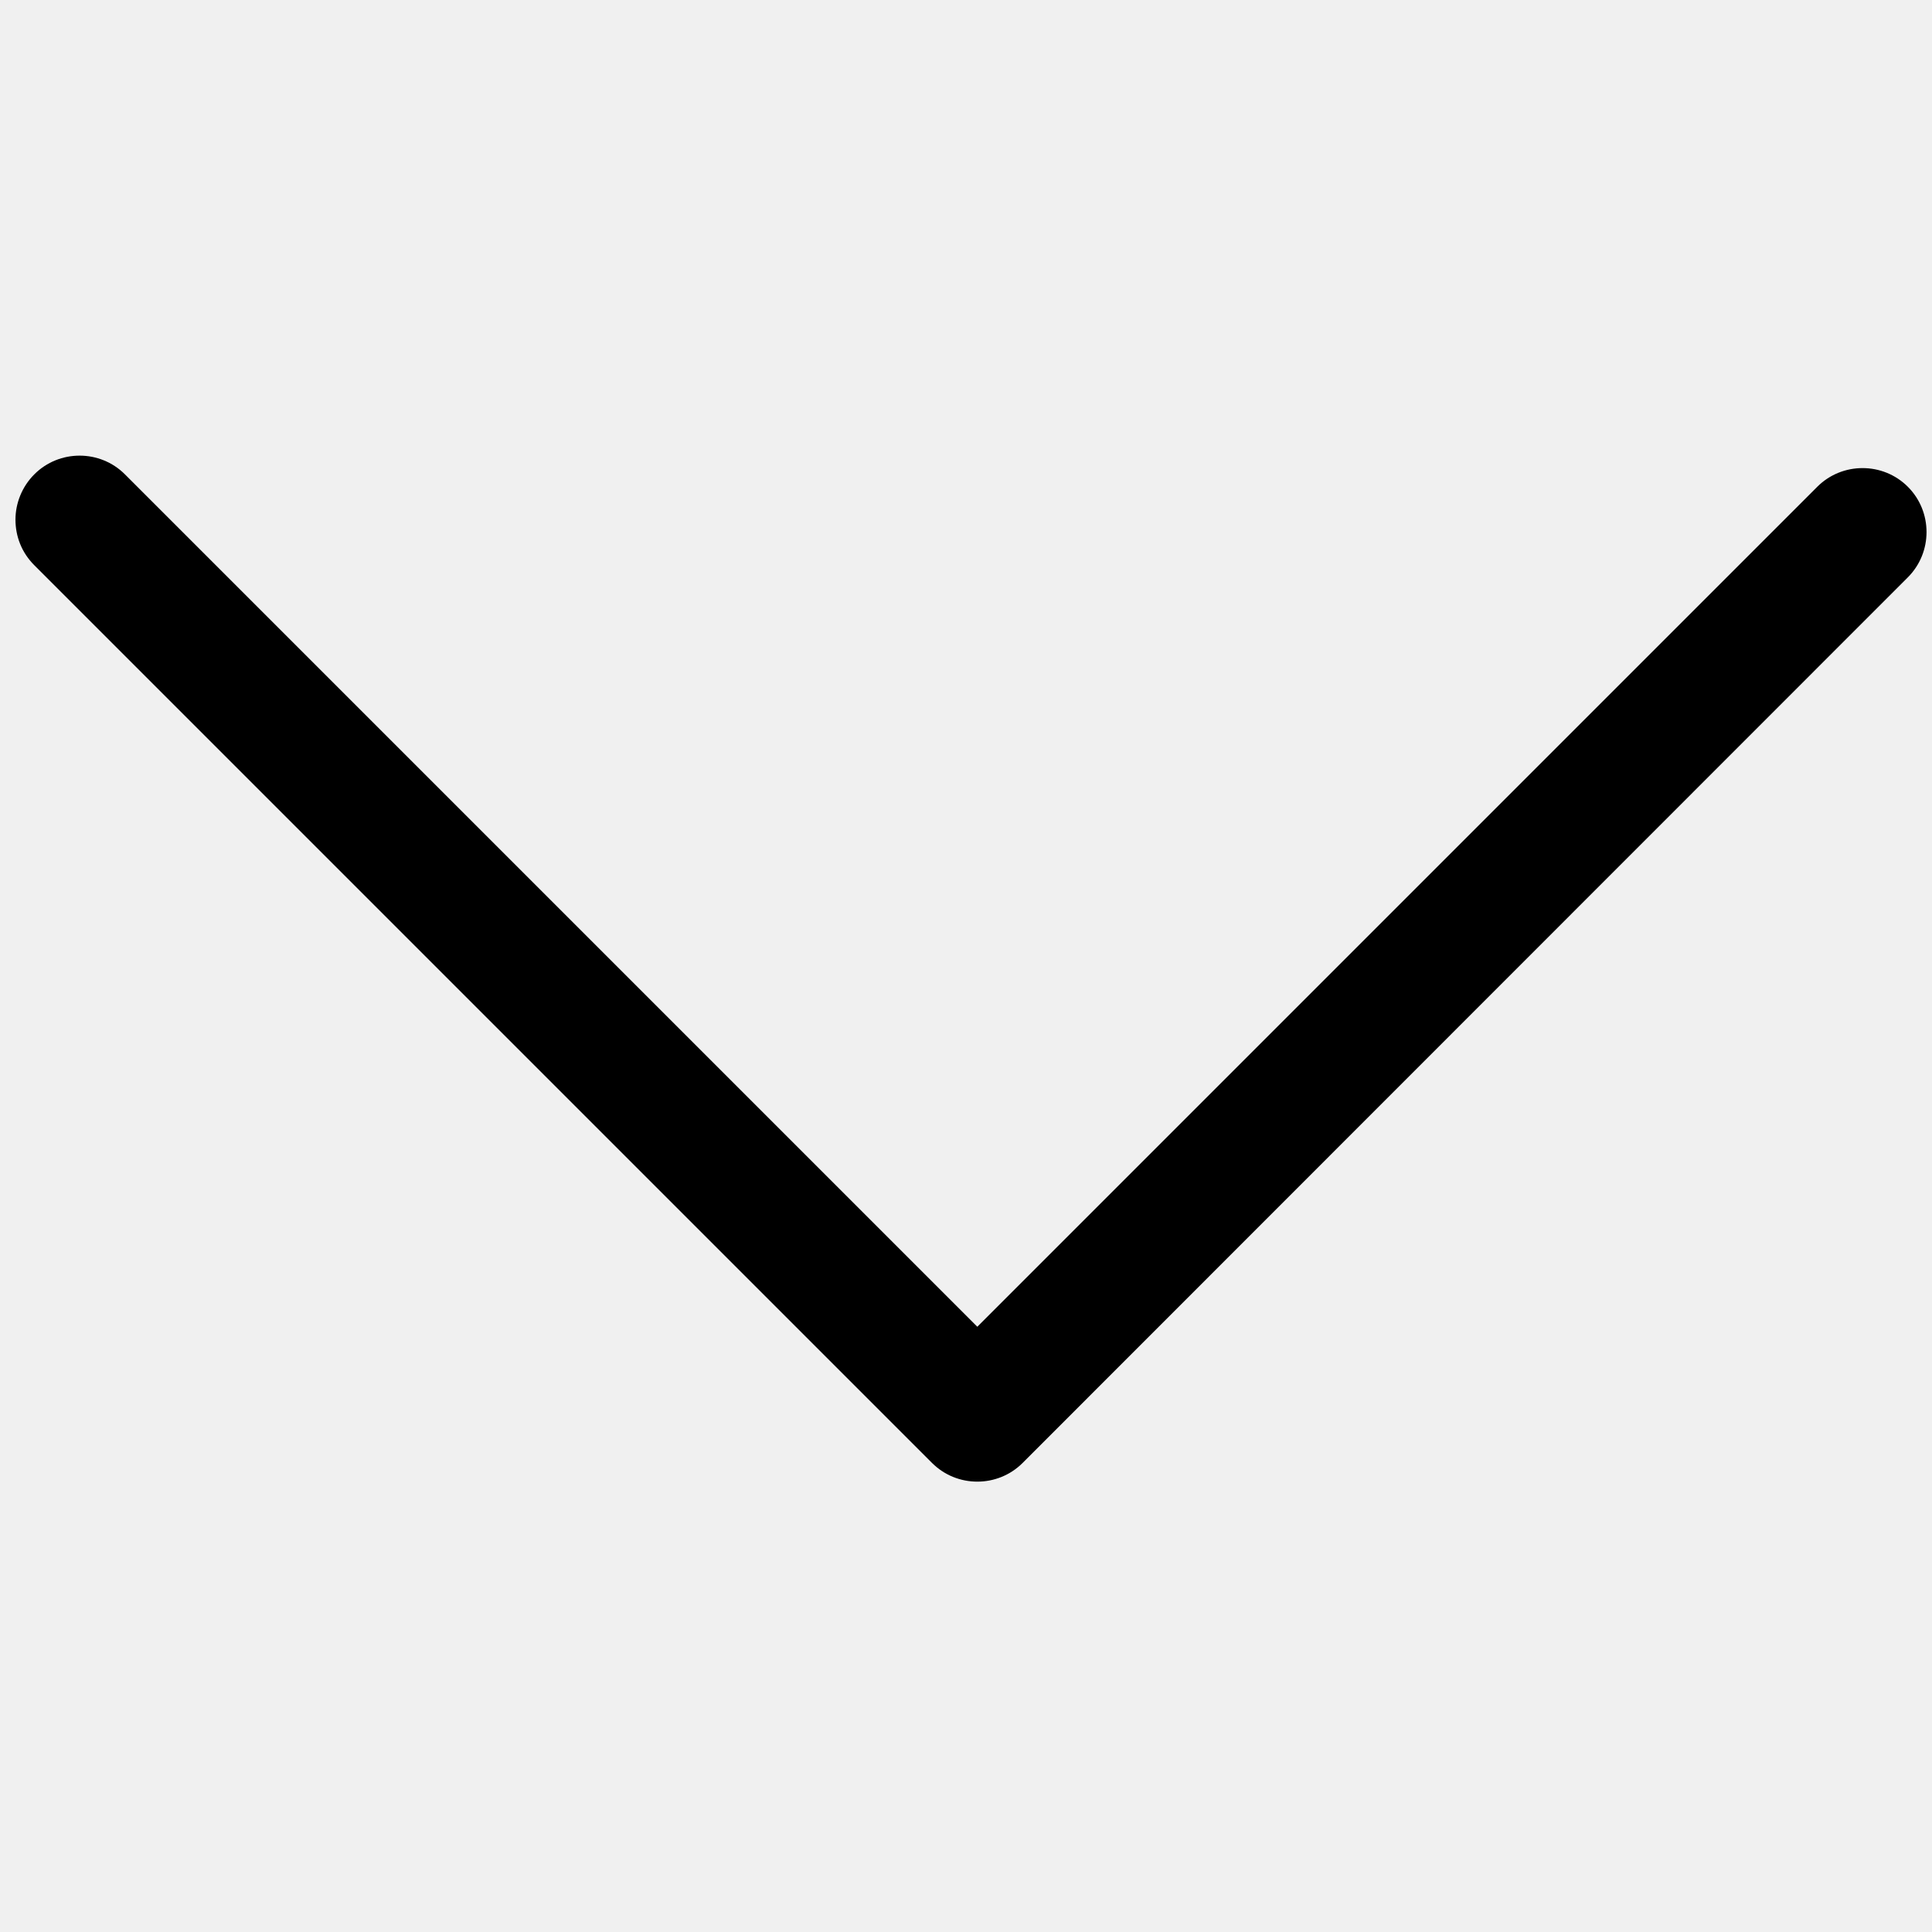
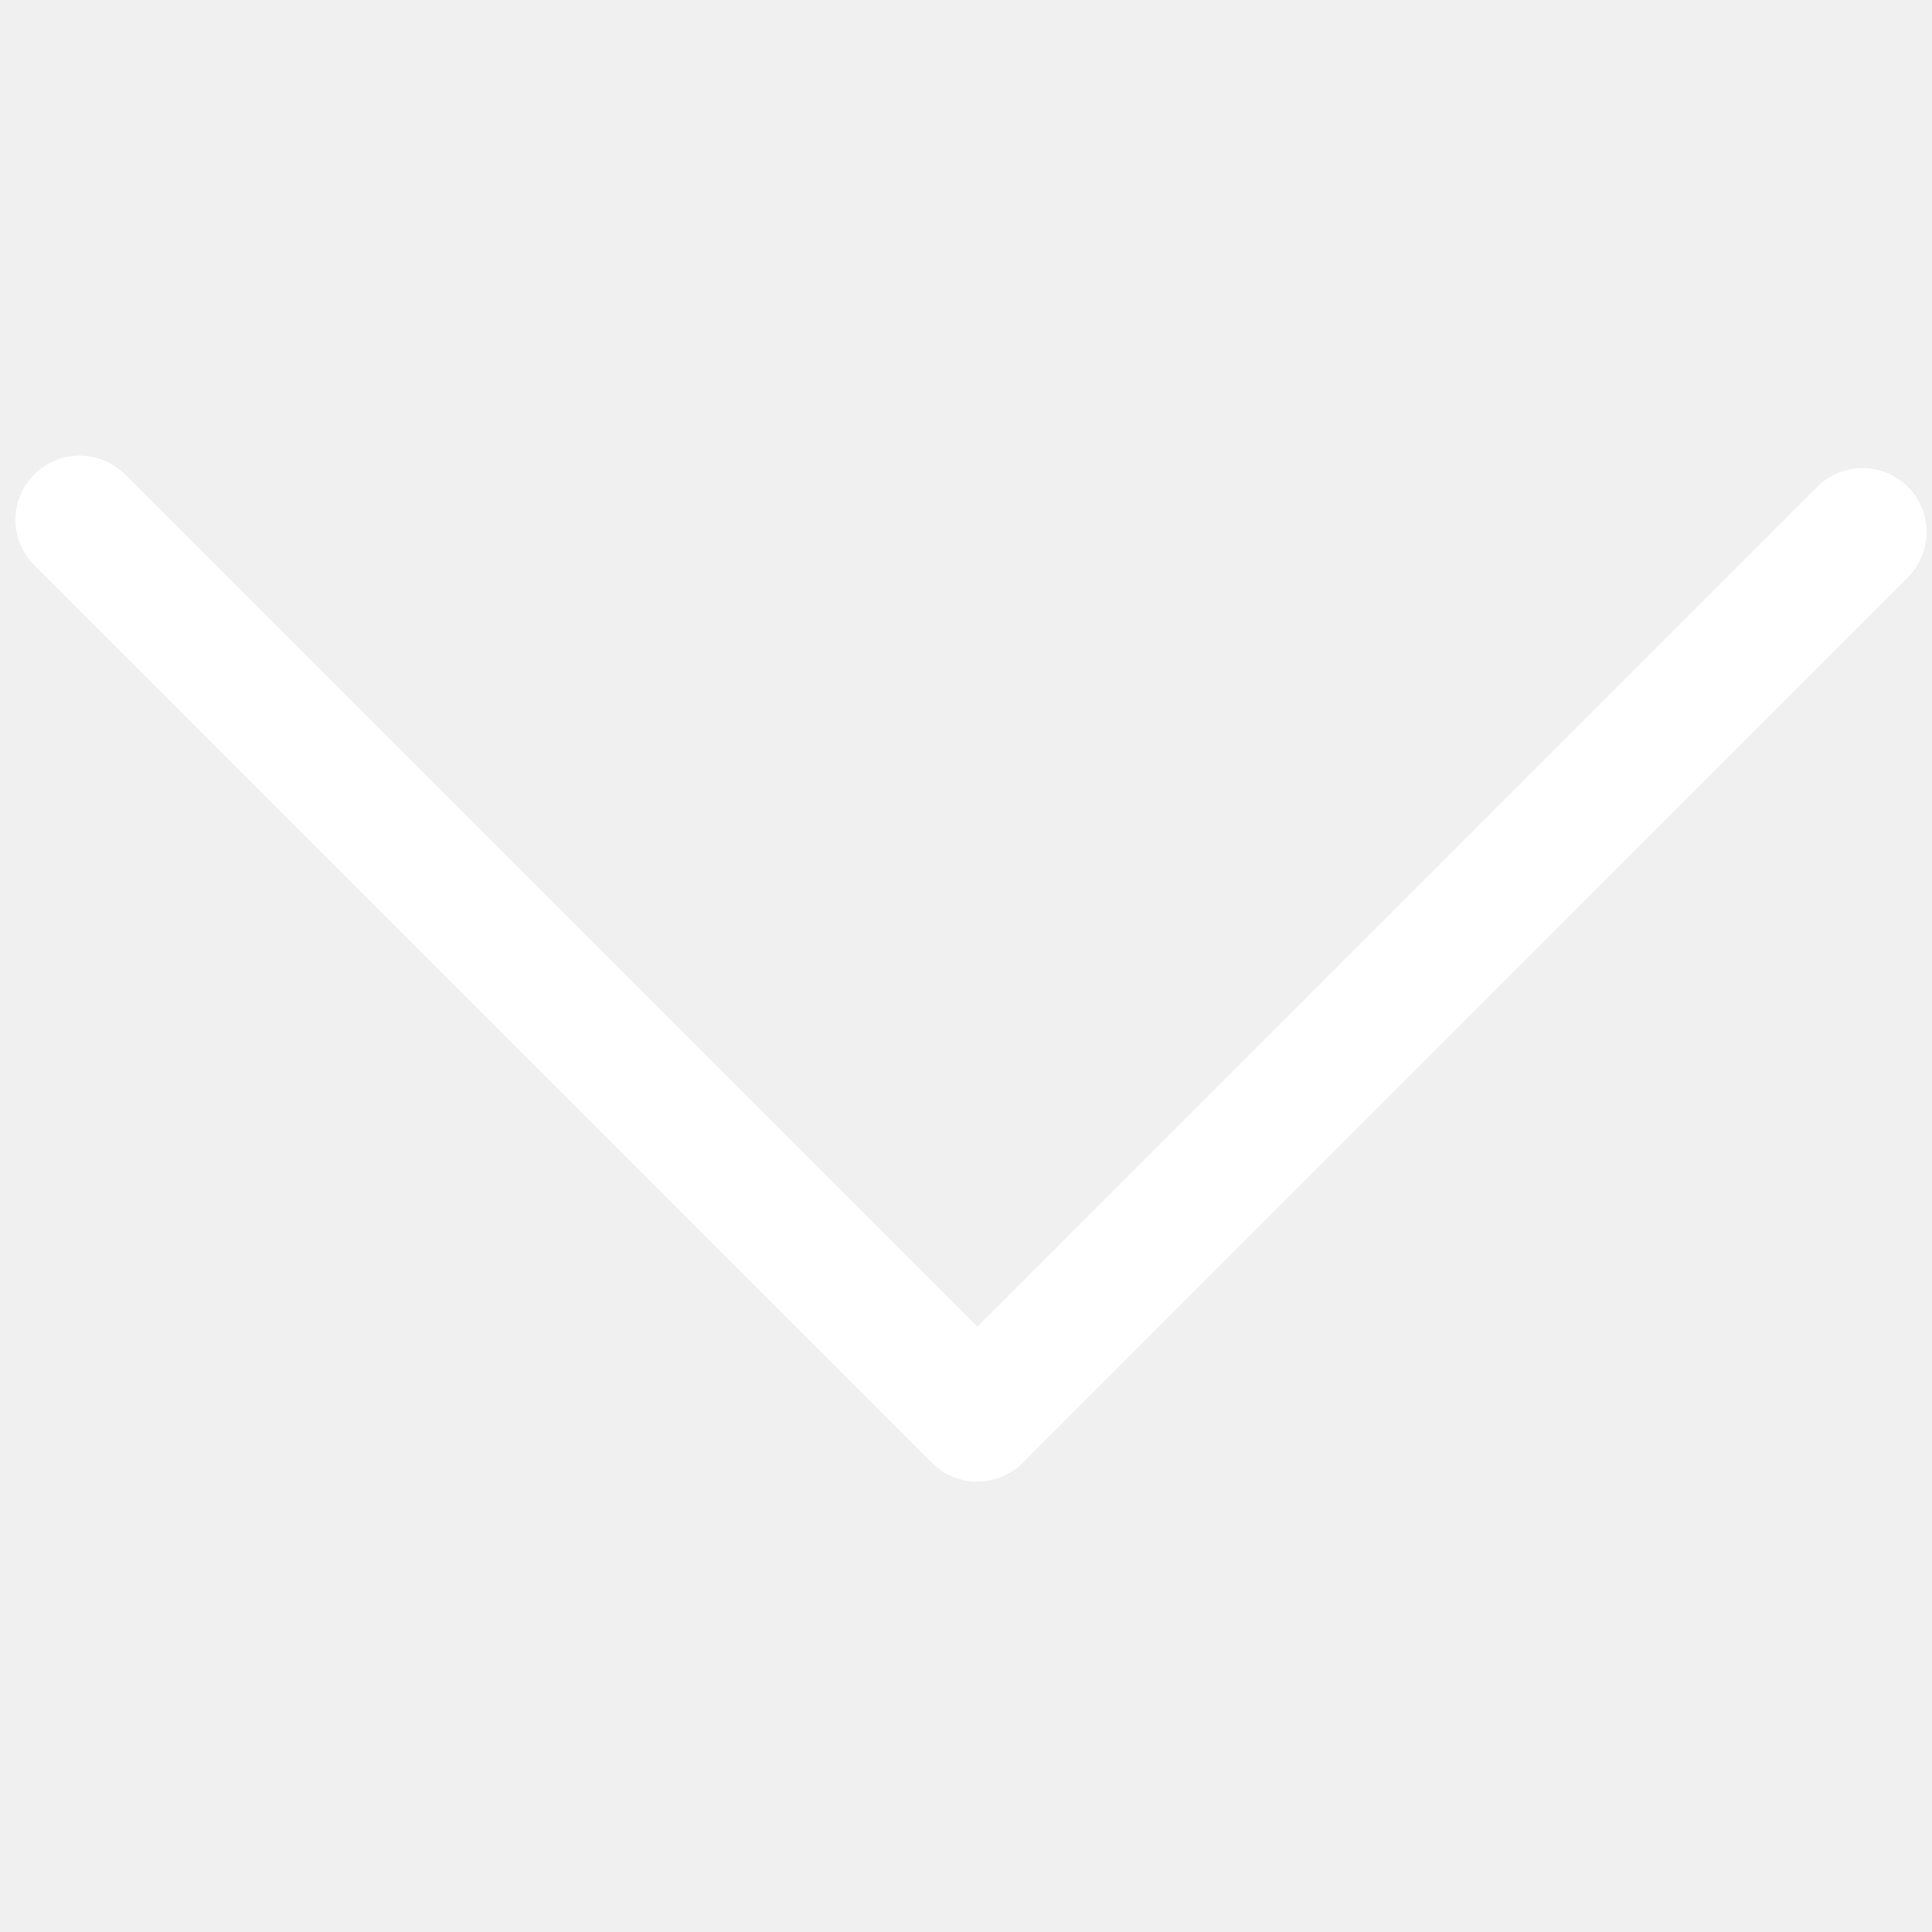
- <svg xmlns="http://www.w3.org/2000/svg" viewBox="0 0 1024 1024">
+ <svg xmlns="http://www.w3.org/2000/svg" style="fill:#fff" viewBox="0 0 1024 1024">
  <path d="M8.2 275.4c0-8.6 3.4-17.401 10-24.001 13.2-13.2 34.8-13.2 48 0l451.8 451.8 445.2-445.2c13.2-13.2 34.8-13.2 48 0s13.2 34.8 0 48L542 775.399c-13.2 13.2-34.8 13.2-48 0l-475.8-475.8c-6.8-6.8-10-15.4-10-24.199z" />
</svg>
